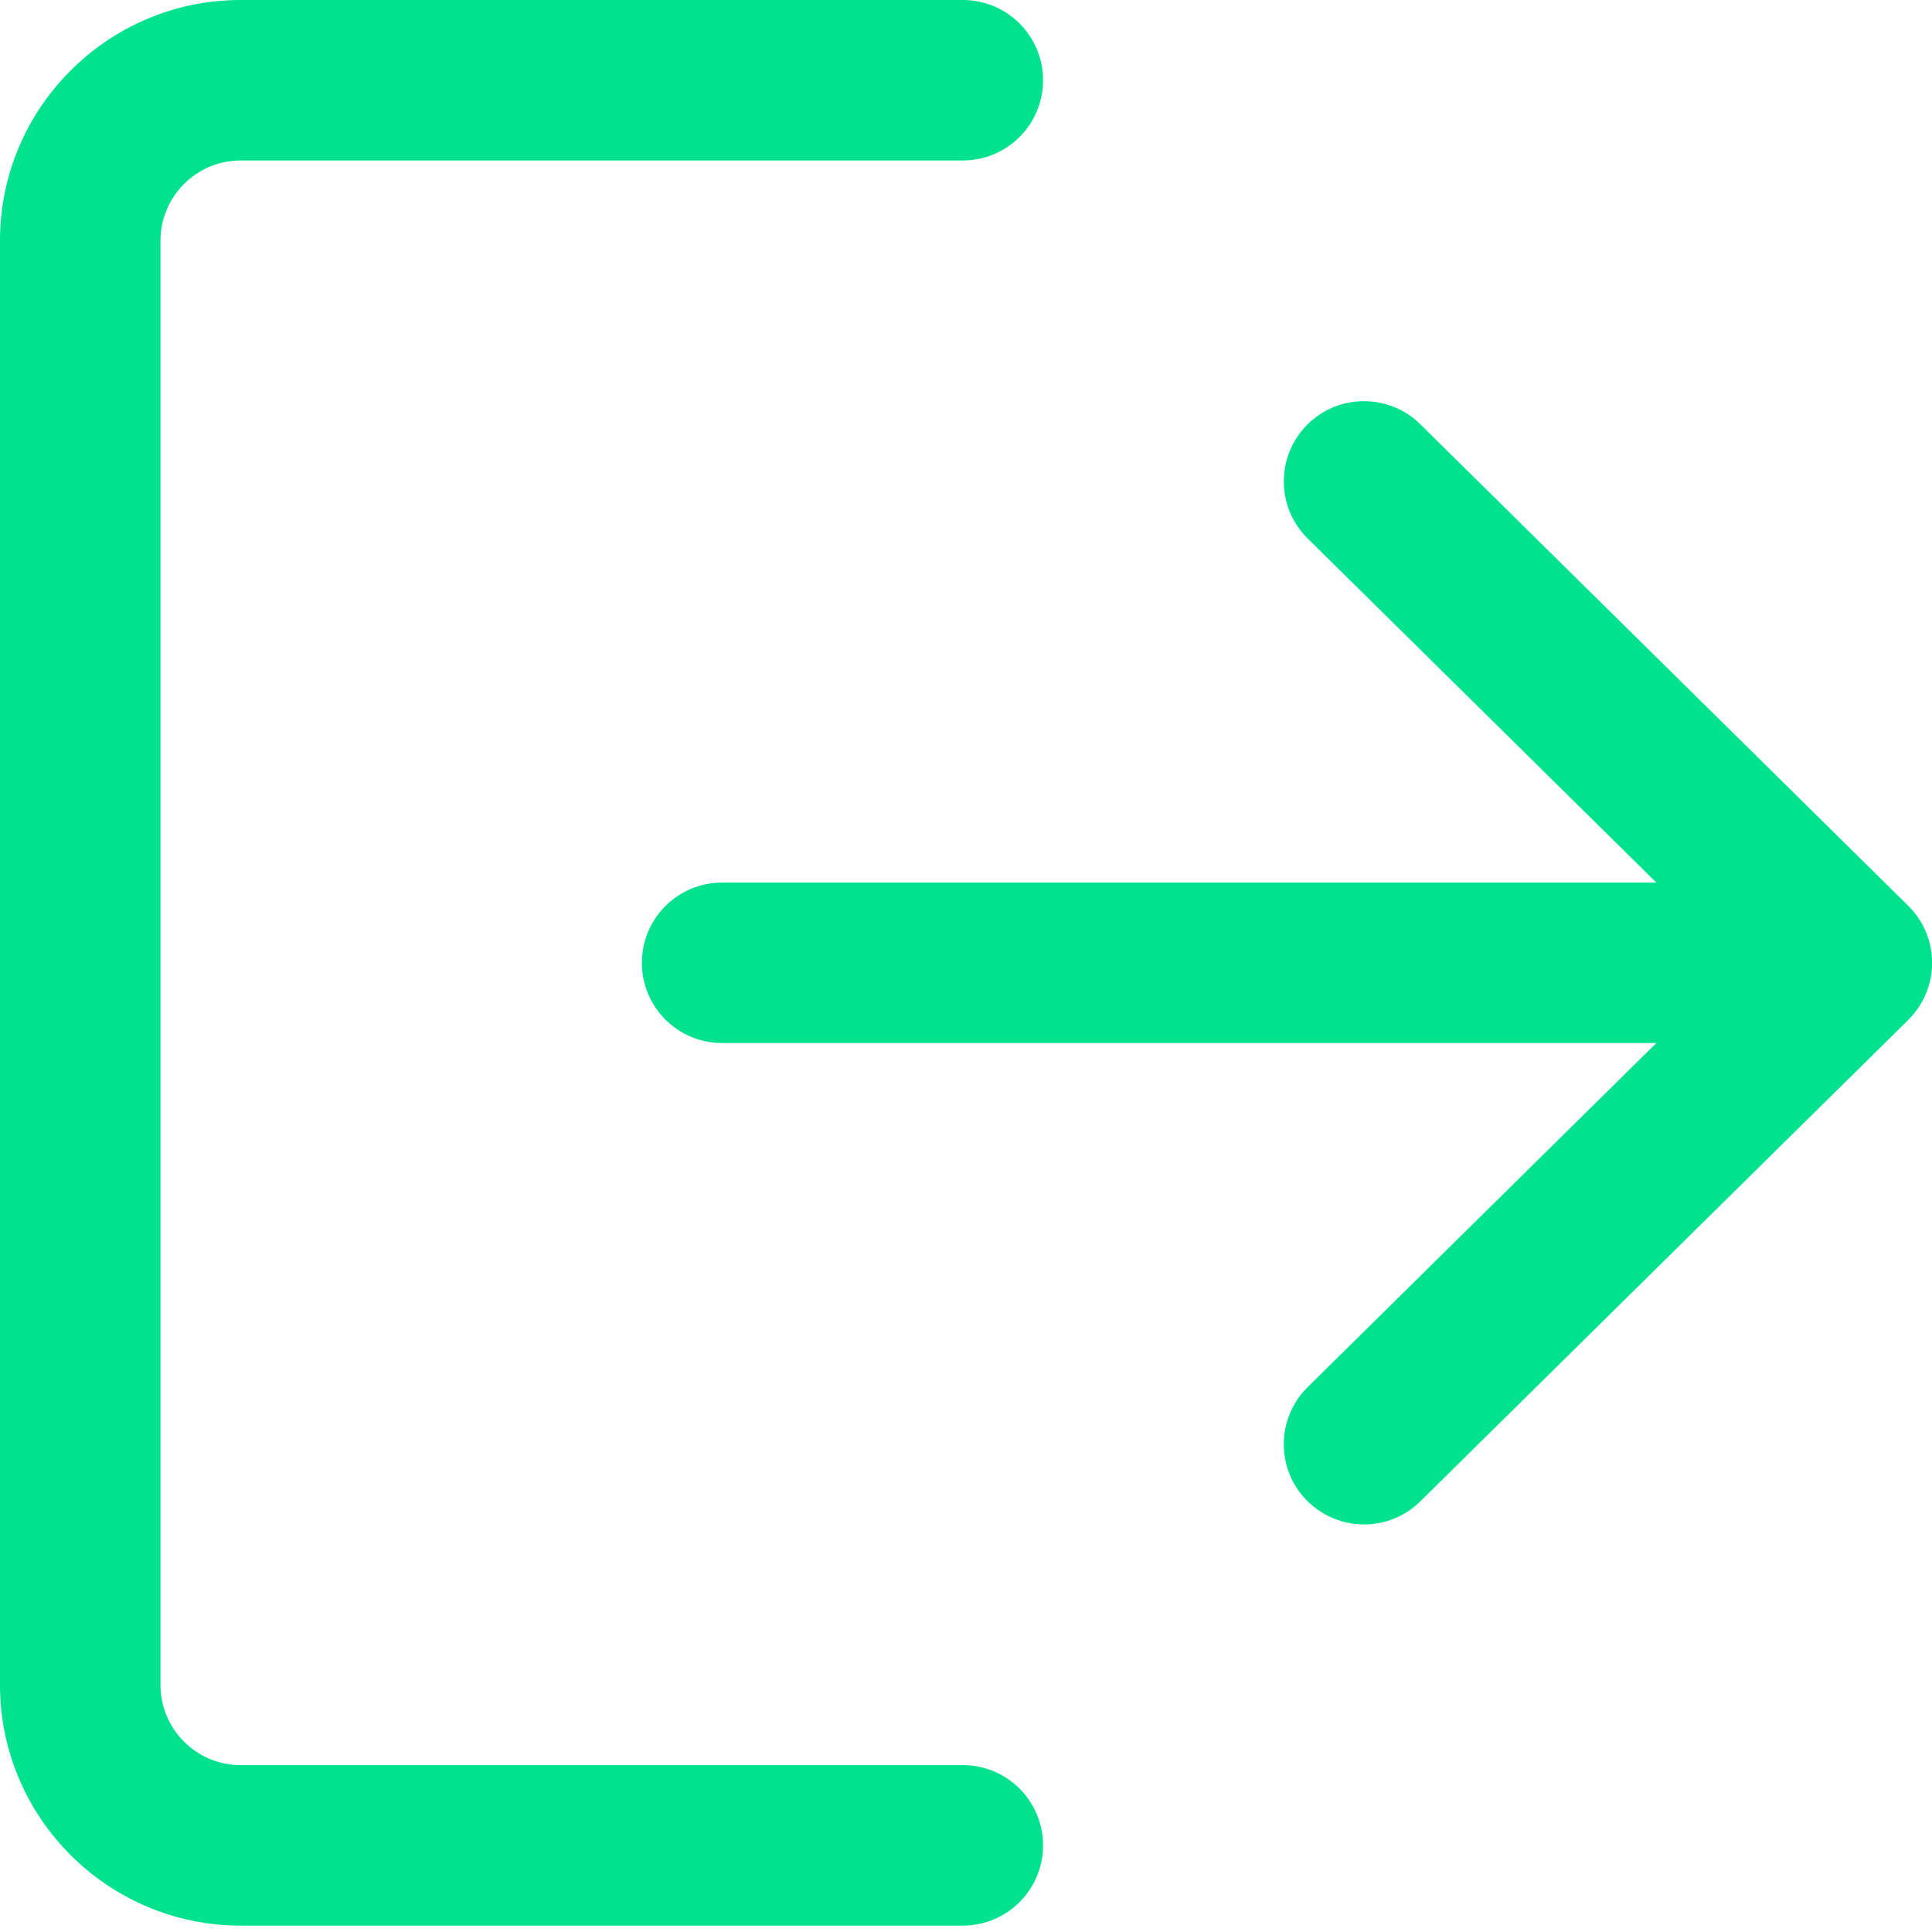
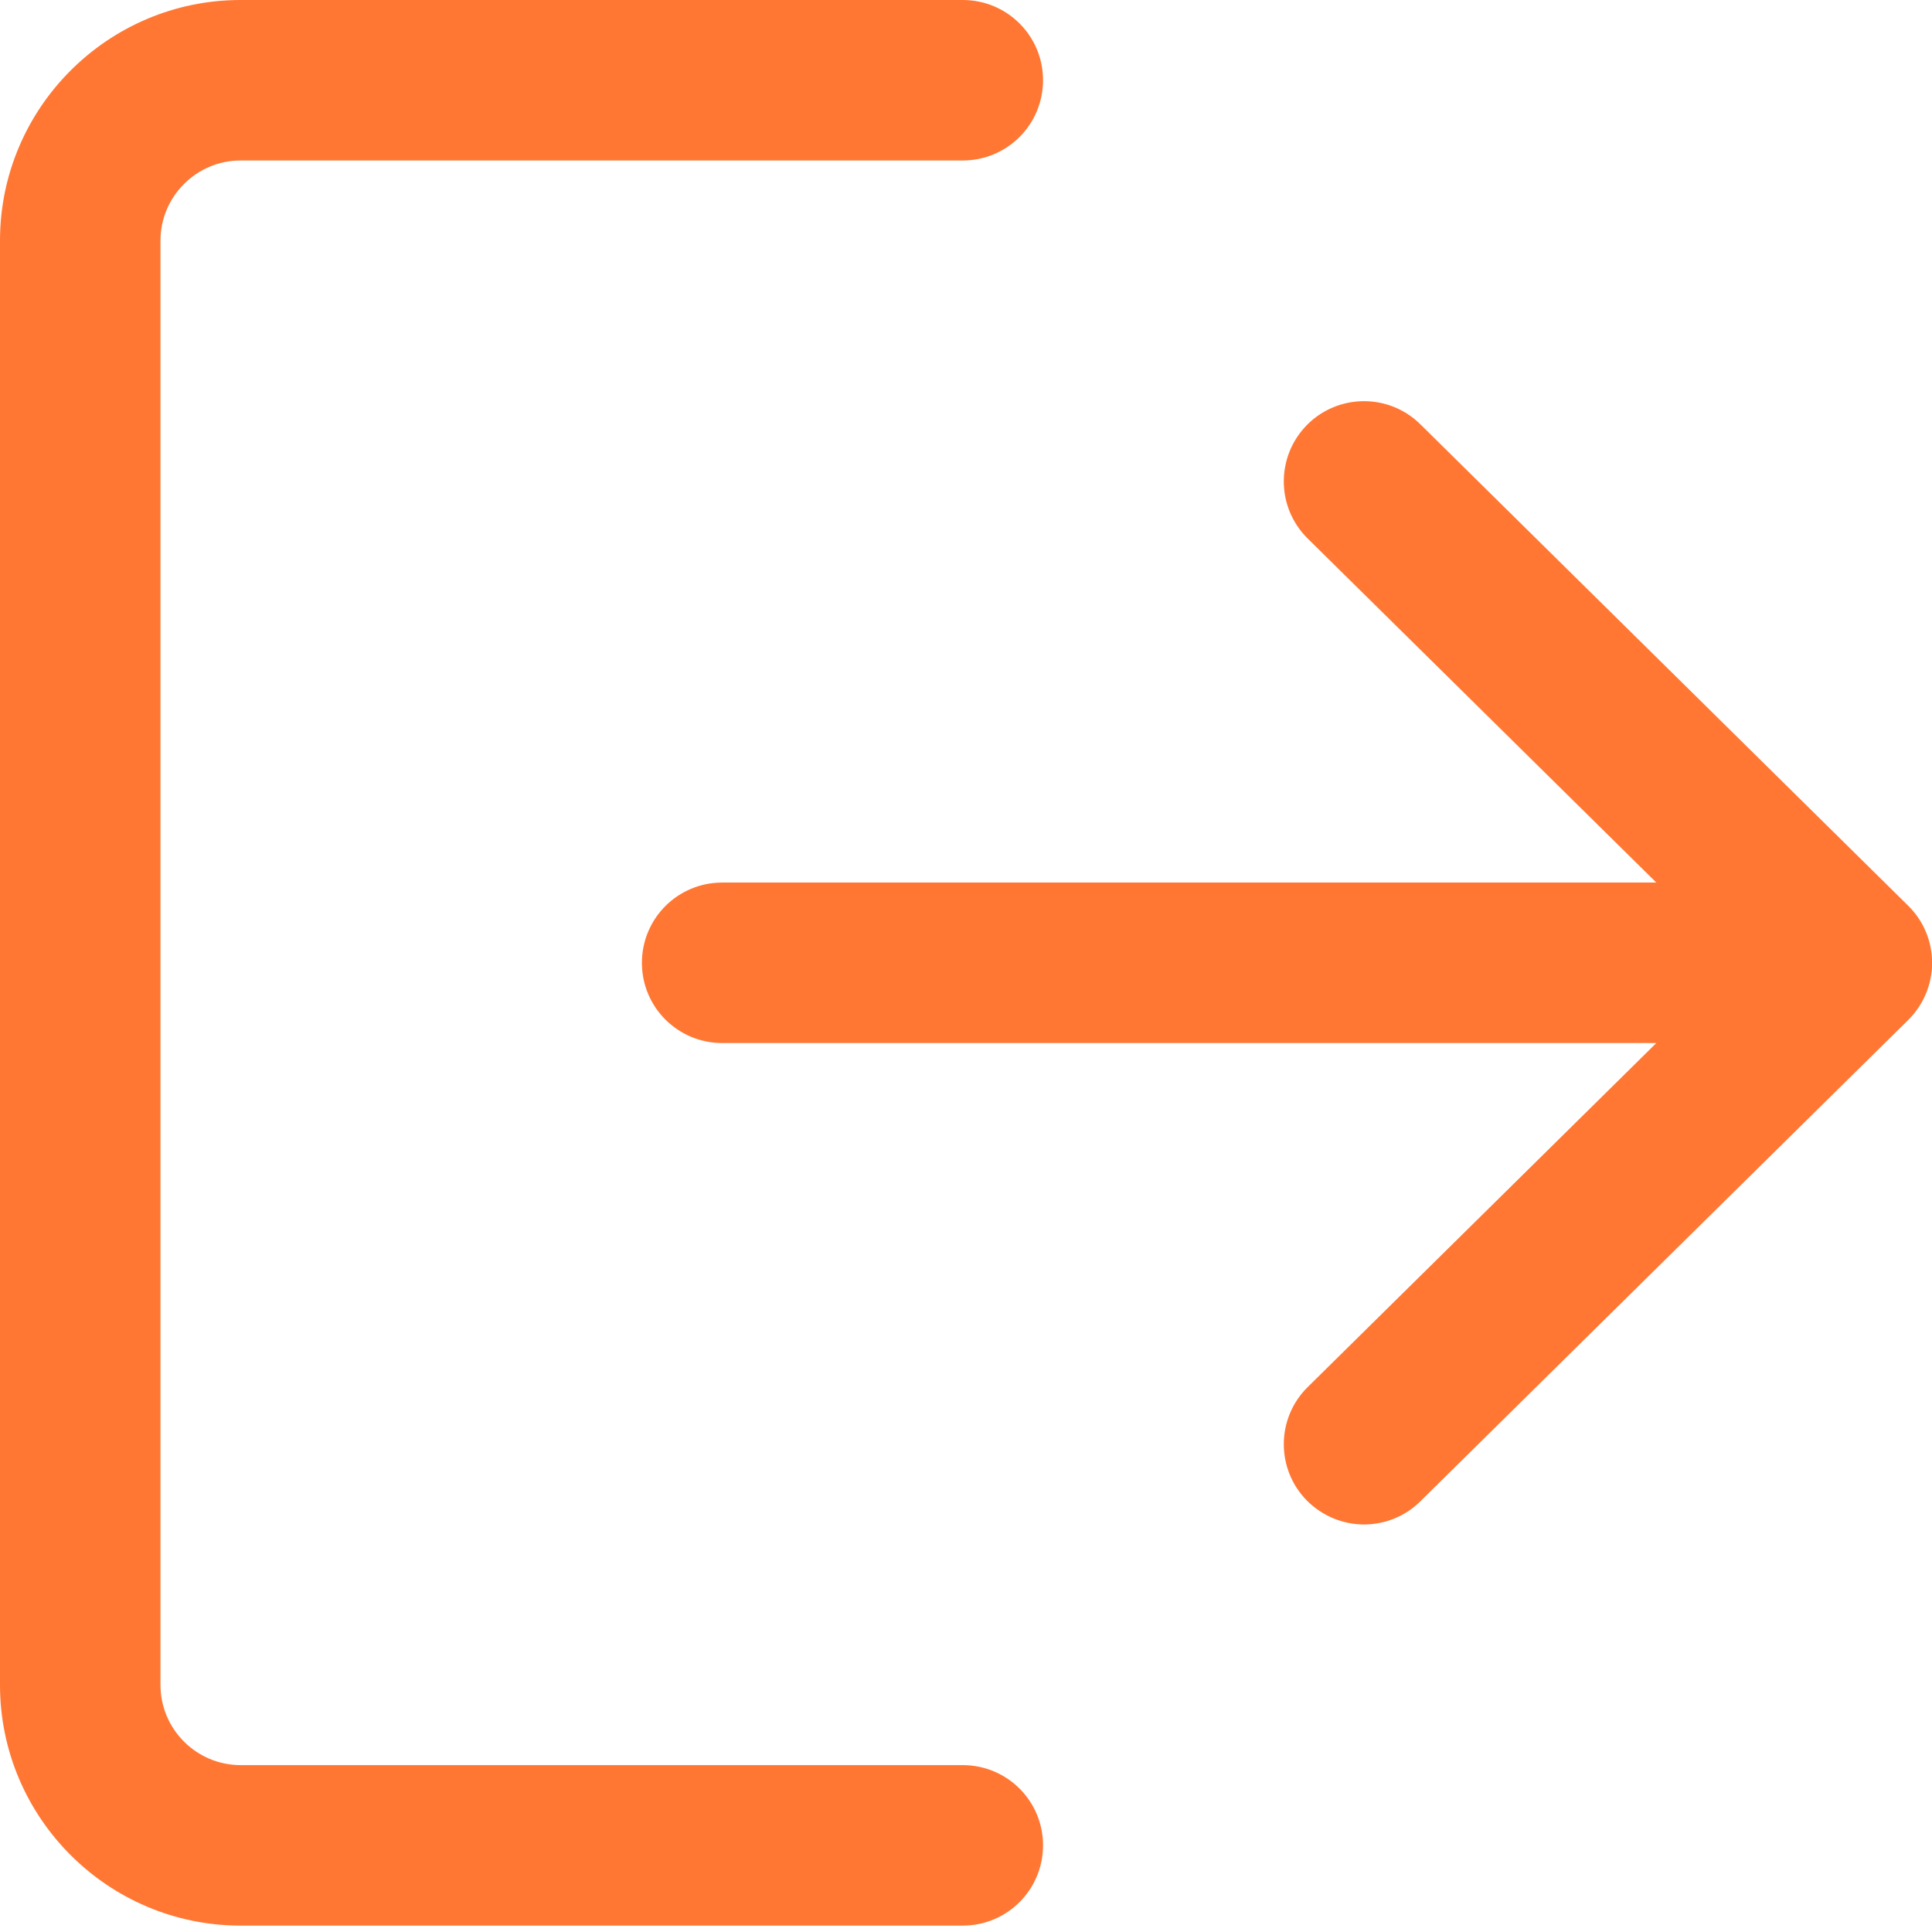
<svg xmlns="http://www.w3.org/2000/svg" width="16" height="16" viewBox="0 0 16 16" fill="none">
-   <path d="M7.973 14.618H1.993C1.627 14.618 1.329 14.32 1.329 13.954V1.993C1.329 1.627 1.627 1.329 1.993 1.329H7.973C8.341 1.329 8.638 1.032 8.638 0.664C8.638 0.297 8.341 0 7.973 0H1.993C0.894 0 0 0.894 0 1.993V13.954C0 15.053 0.894 15.947 1.993 15.947H7.973C8.341 15.947 8.638 15.65 8.638 15.282C8.638 14.915 8.341 14.618 7.973 14.618Z" fill="#00e28e" />
-   <path d="M15.803 7.501L11.763 3.514C11.502 3.256 11.081 3.259 10.823 3.52C10.566 3.782 10.568 4.202 10.83 4.46L13.717 7.309H5.981C5.613 7.309 5.316 7.606 5.316 7.974C5.316 8.341 5.613 8.638 5.981 8.638H13.717L10.83 11.487C10.568 11.745 10.566 12.166 10.823 12.427C10.954 12.558 11.125 12.625 11.296 12.625C11.465 12.625 11.634 12.561 11.763 12.433L15.803 8.447C15.929 8.322 16.001 8.152 16.001 7.974C16.001 7.796 15.93 7.626 15.803 7.501Z" fill="#00e28e" />
+   <path d="M7.973 14.618H1.993C1.627 14.618 1.329 14.32 1.329 13.954V1.993C1.329 1.627 1.627 1.329 1.993 1.329H7.973C8.341 1.329 8.638 1.032 8.638 0.664C8.638 0.297 8.341 0 7.973 0H1.993C0.894 0 0 0.894 0 1.993V13.954C0 15.053 0.894 15.947 1.993 15.947H7.973C8.341 15.947 8.638 15.65 8.638 15.282C8.638 14.915 8.341 14.618 7.973 14.618Z" fill="#f73" />
+   <path d="M15.803 7.501L11.763 3.514C11.502 3.256 11.081 3.259 10.823 3.52C10.566 3.782 10.568 4.202 10.83 4.46L13.717 7.309H5.981C5.613 7.309 5.316 7.606 5.316 7.974C5.316 8.341 5.613 8.638 5.981 8.638H13.717L10.83 11.487C10.568 11.745 10.566 12.166 10.823 12.427C10.954 12.558 11.125 12.625 11.296 12.625C11.465 12.625 11.634 12.561 11.763 12.433L15.803 8.447C15.929 8.322 16.001 8.152 16.001 7.974C16.001 7.796 15.93 7.626 15.803 7.501Z" fill="#f73" />
</svg>
